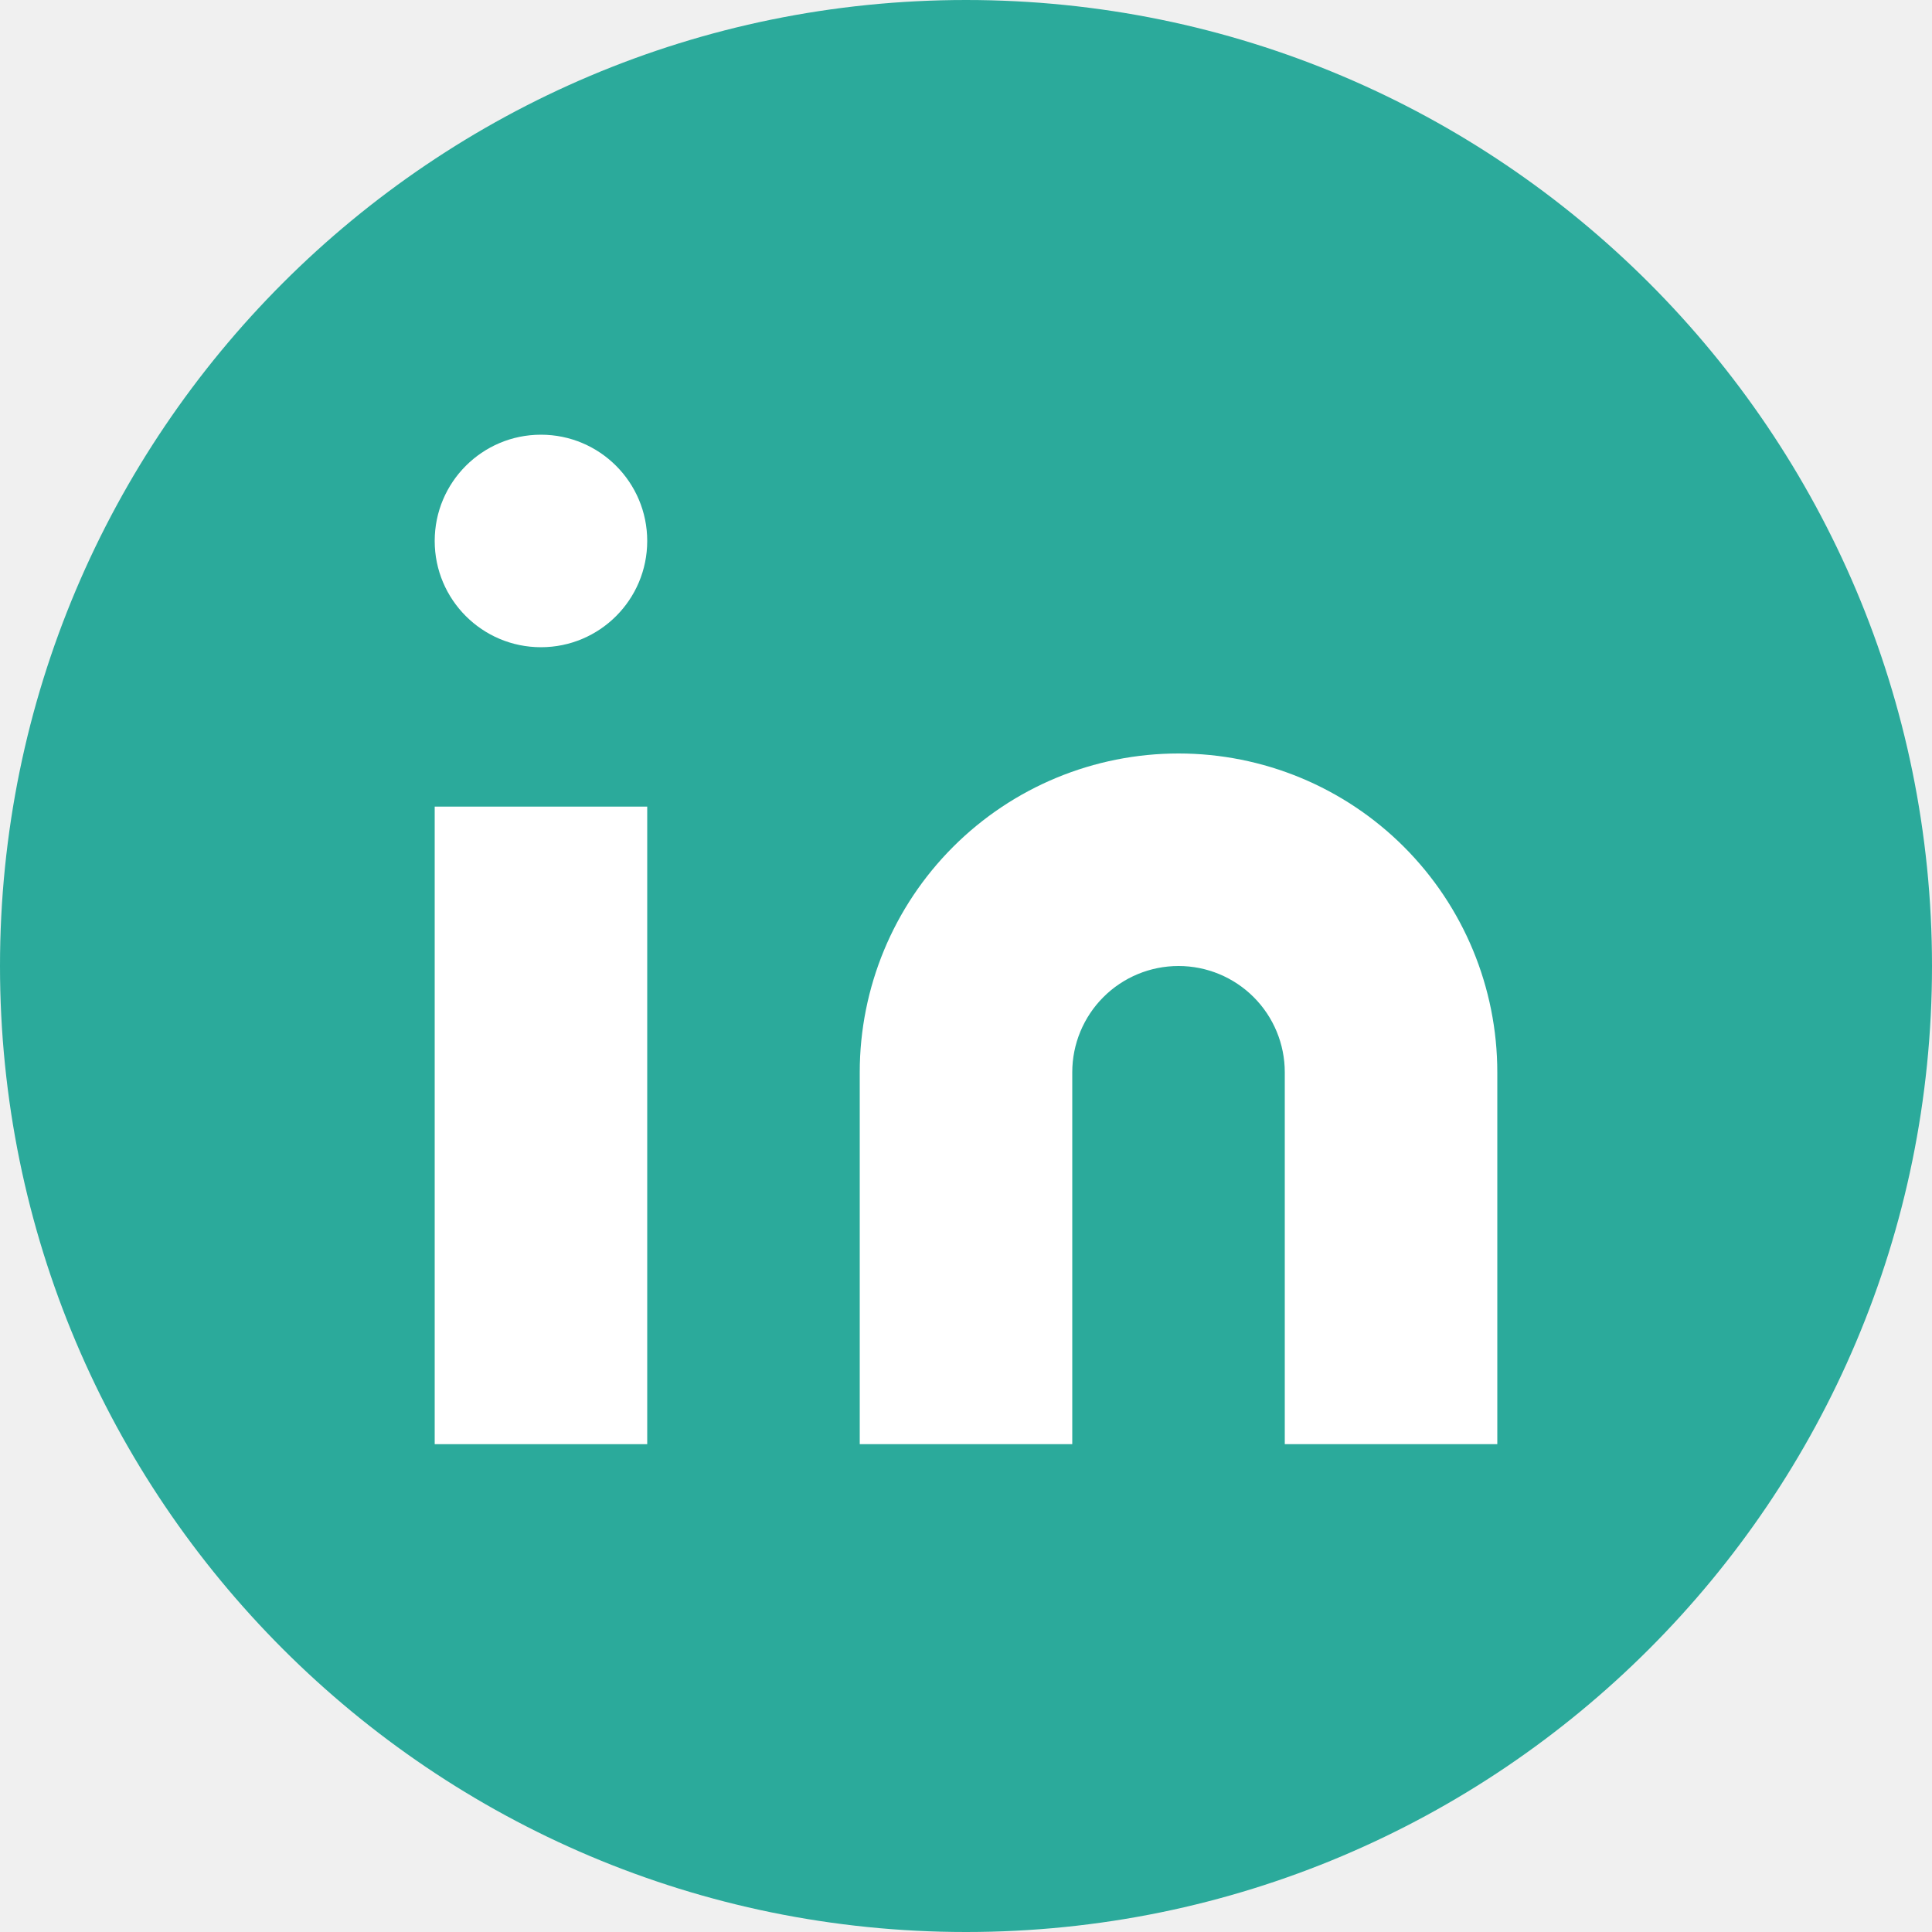
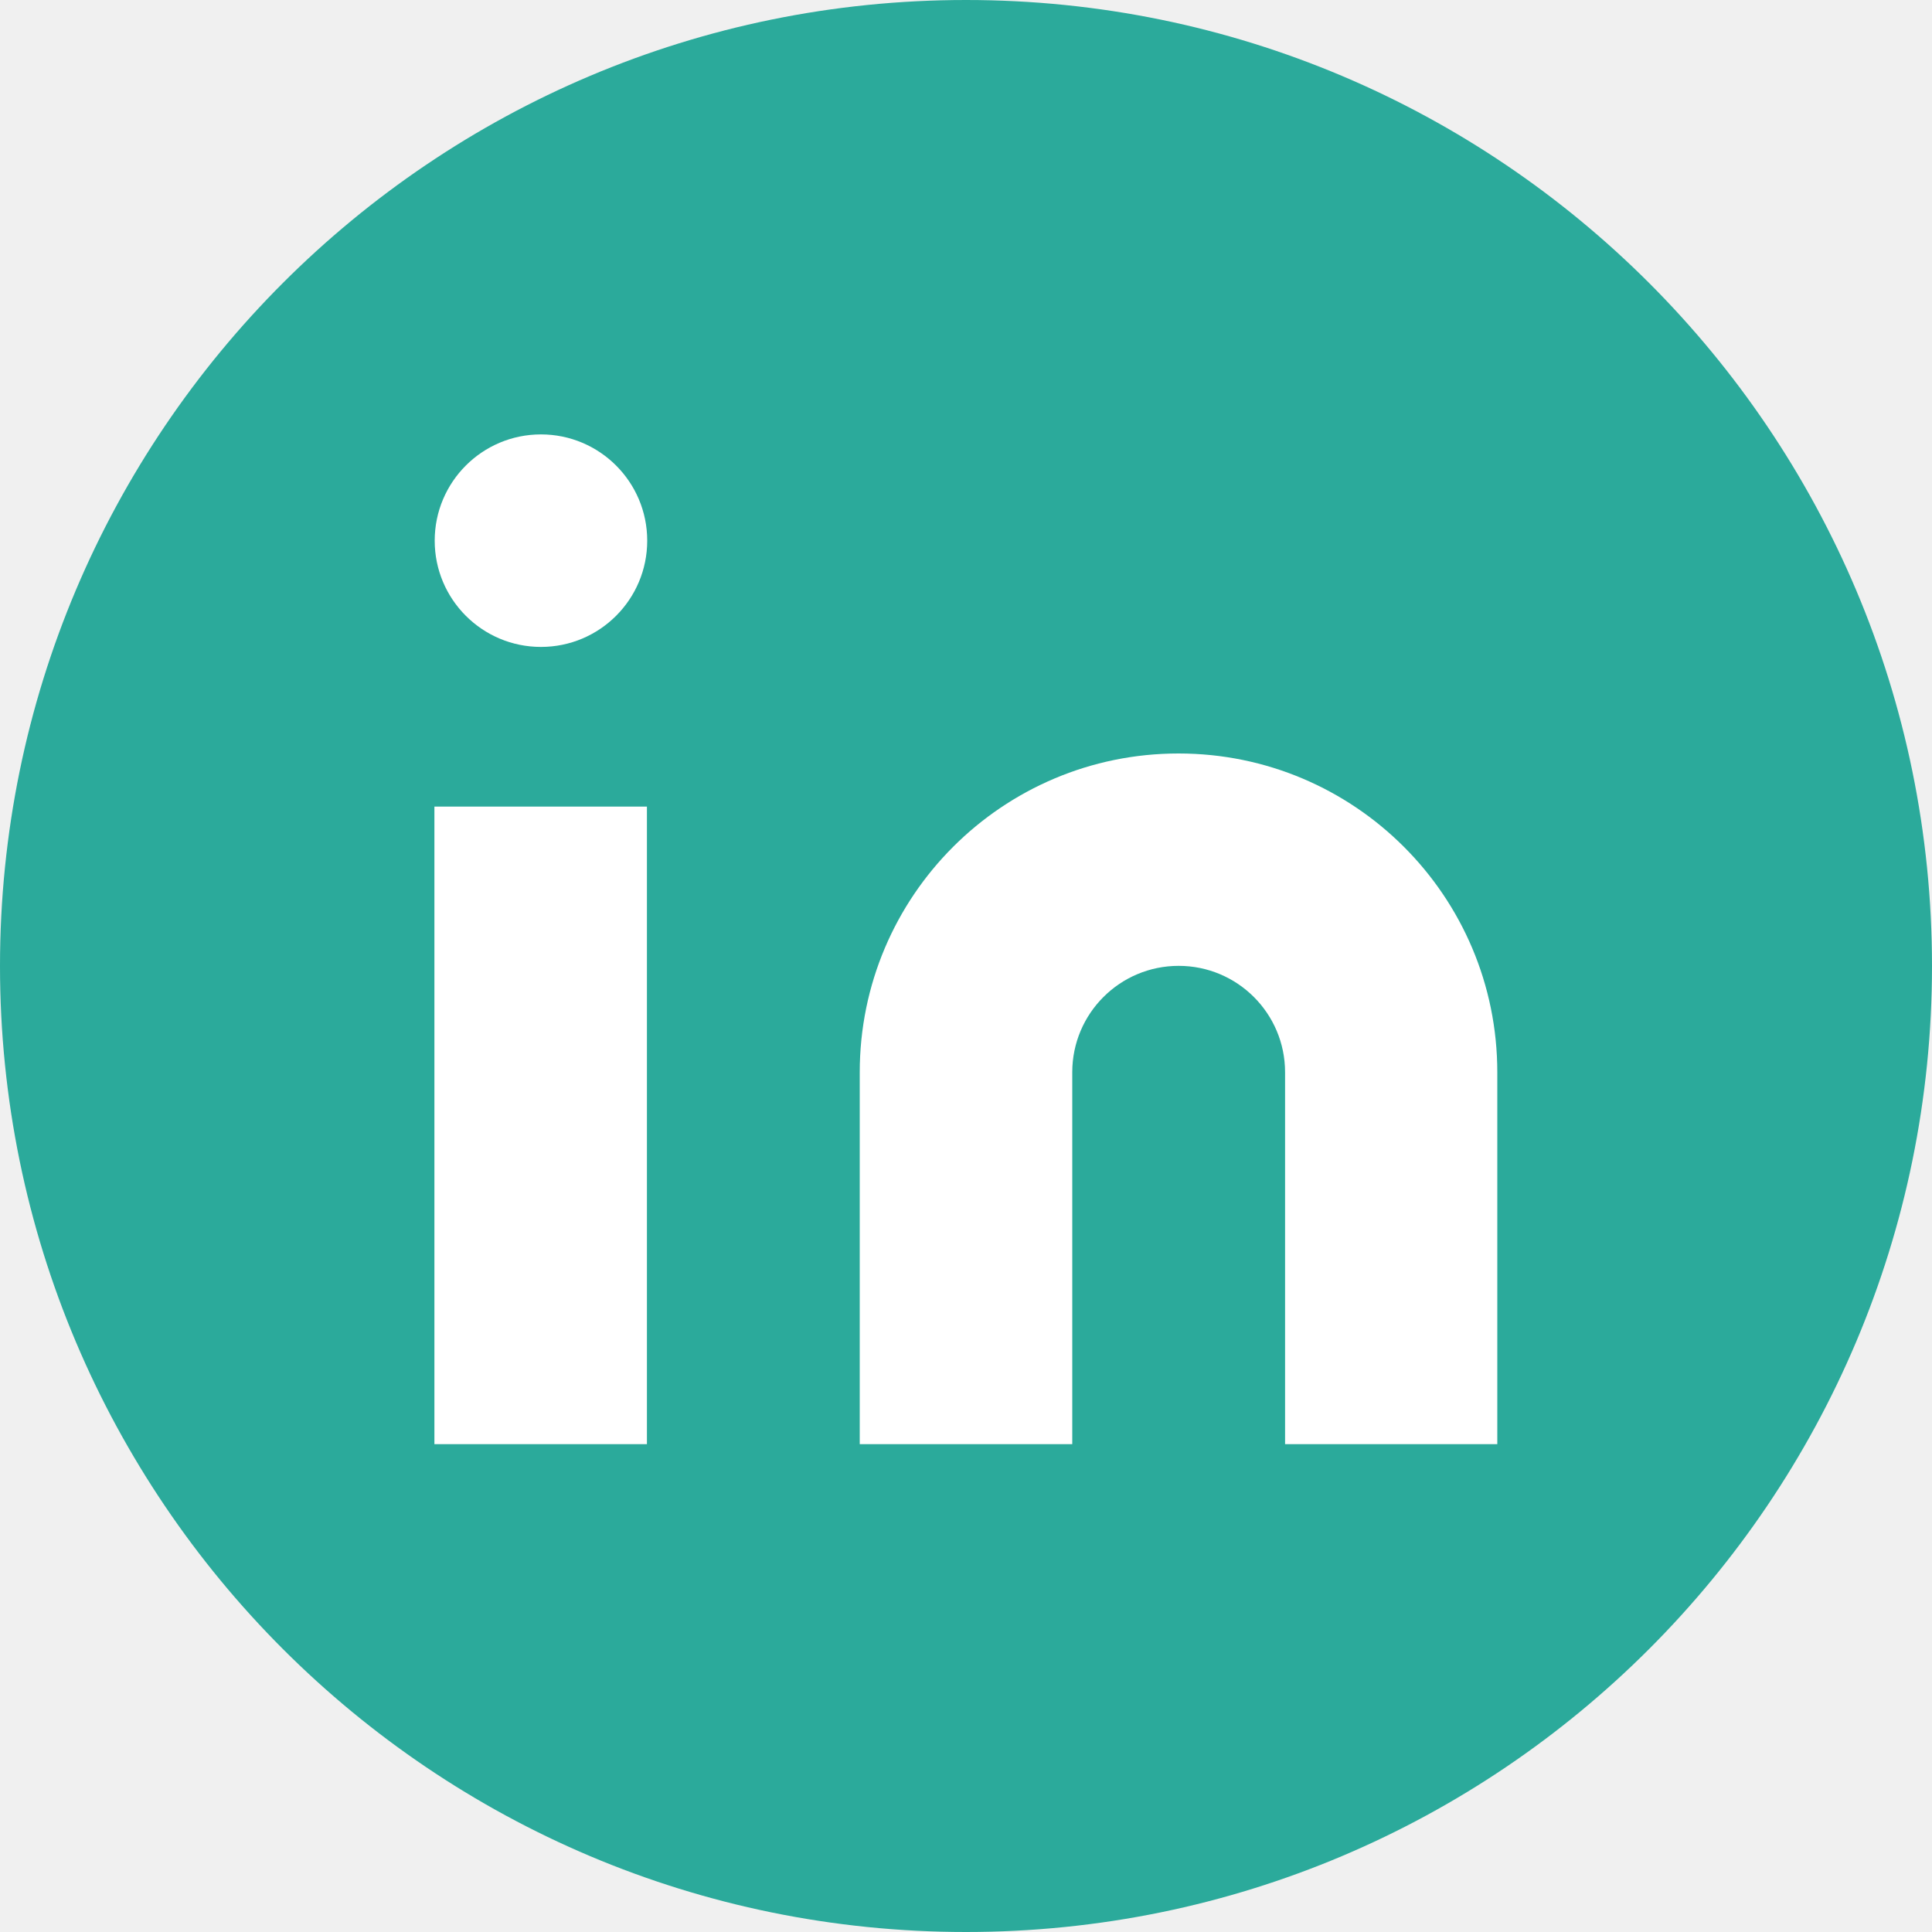
- <svg xmlns="http://www.w3.org/2000/svg" width="66" height="66" viewBox="0 0 66 66" fill="none">
-   <circle cx="33" cy="33" r="33" fill="#2BAA9B" />
-   <path d="M40.26 25.74C43.148 25.74 45.918 26.887 47.961 28.93C50.003 30.972 51.15 33.742 51.15 36.63V49.335H43.89V36.63C43.89 35.667 43.508 34.744 42.827 34.063C42.146 33.382 41.223 33 40.26 33C39.297 33 38.374 33.382 37.693 34.063C37.013 34.744 36.63 35.667 36.63 36.63V49.335H29.37V36.63C29.37 33.742 30.517 30.972 32.56 28.93C34.602 26.887 37.372 25.74 40.26 25.74Z" fill="white" />
-   <path d="M22.11 27.555H14.85V49.335H22.11V27.555Z" fill="white" />
-   <path d="M18.48 22.11C20.485 22.11 22.11 20.485 22.11 18.48C22.11 16.475 20.485 14.85 18.48 14.85C16.475 14.85 14.85 16.475 14.85 18.48C14.85 20.485 16.475 22.11 18.48 22.11Z" fill="white" />
+ <svg xmlns="http://www.w3.org/2000/svg" width="66" height="66" fill="none">
+   <circle cx="33" cy="33" r="33" fill="#2baa9b" />
+   <path d="M40.26 25.74a10.89 10.89 0 0 1 10.89 10.89v12.705H43.9V36.63a3.63 3.63 0 1 0-7.27 0v12.705h-7.26V36.63a10.89 10.89 0 0 1 10.89-10.89zM22.1 27.555h-7.26v21.78h7.26v-21.78zM18.48 22.1a3.63 3.63 0 1 0 0-7.26 3.63 3.63 0 1 0 0 7.26z" fill="#fff" />
</svg>
